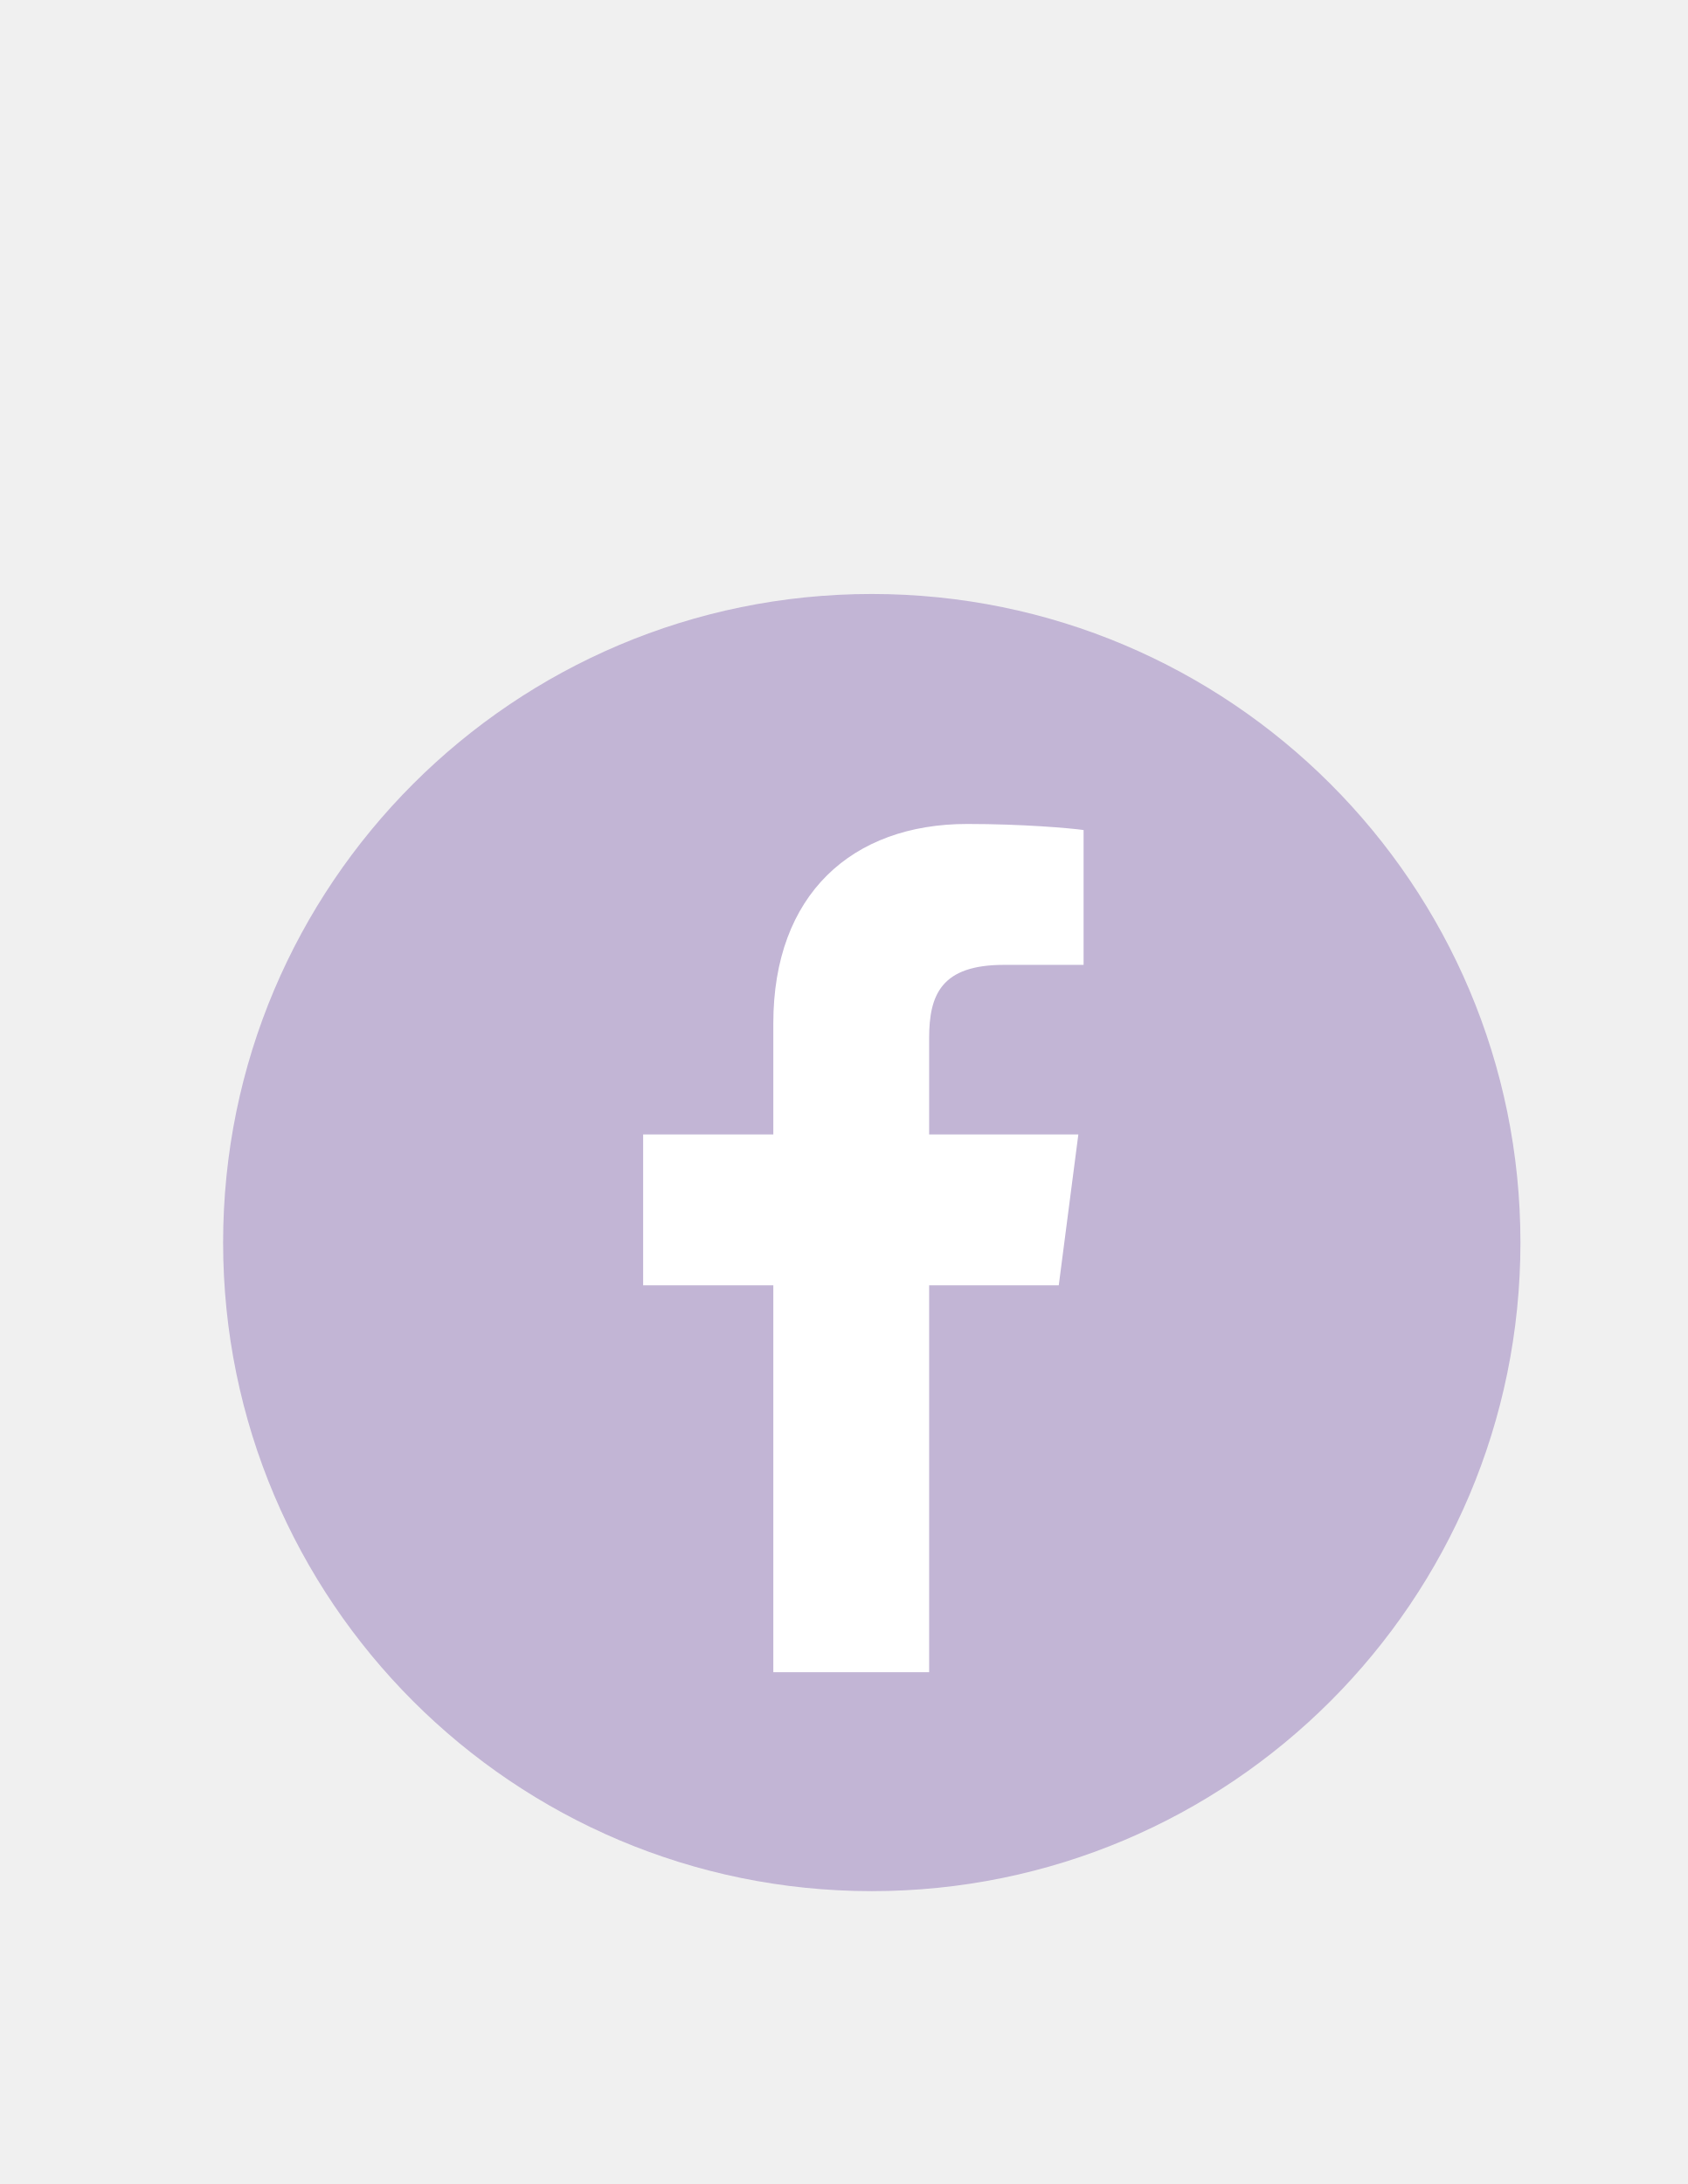
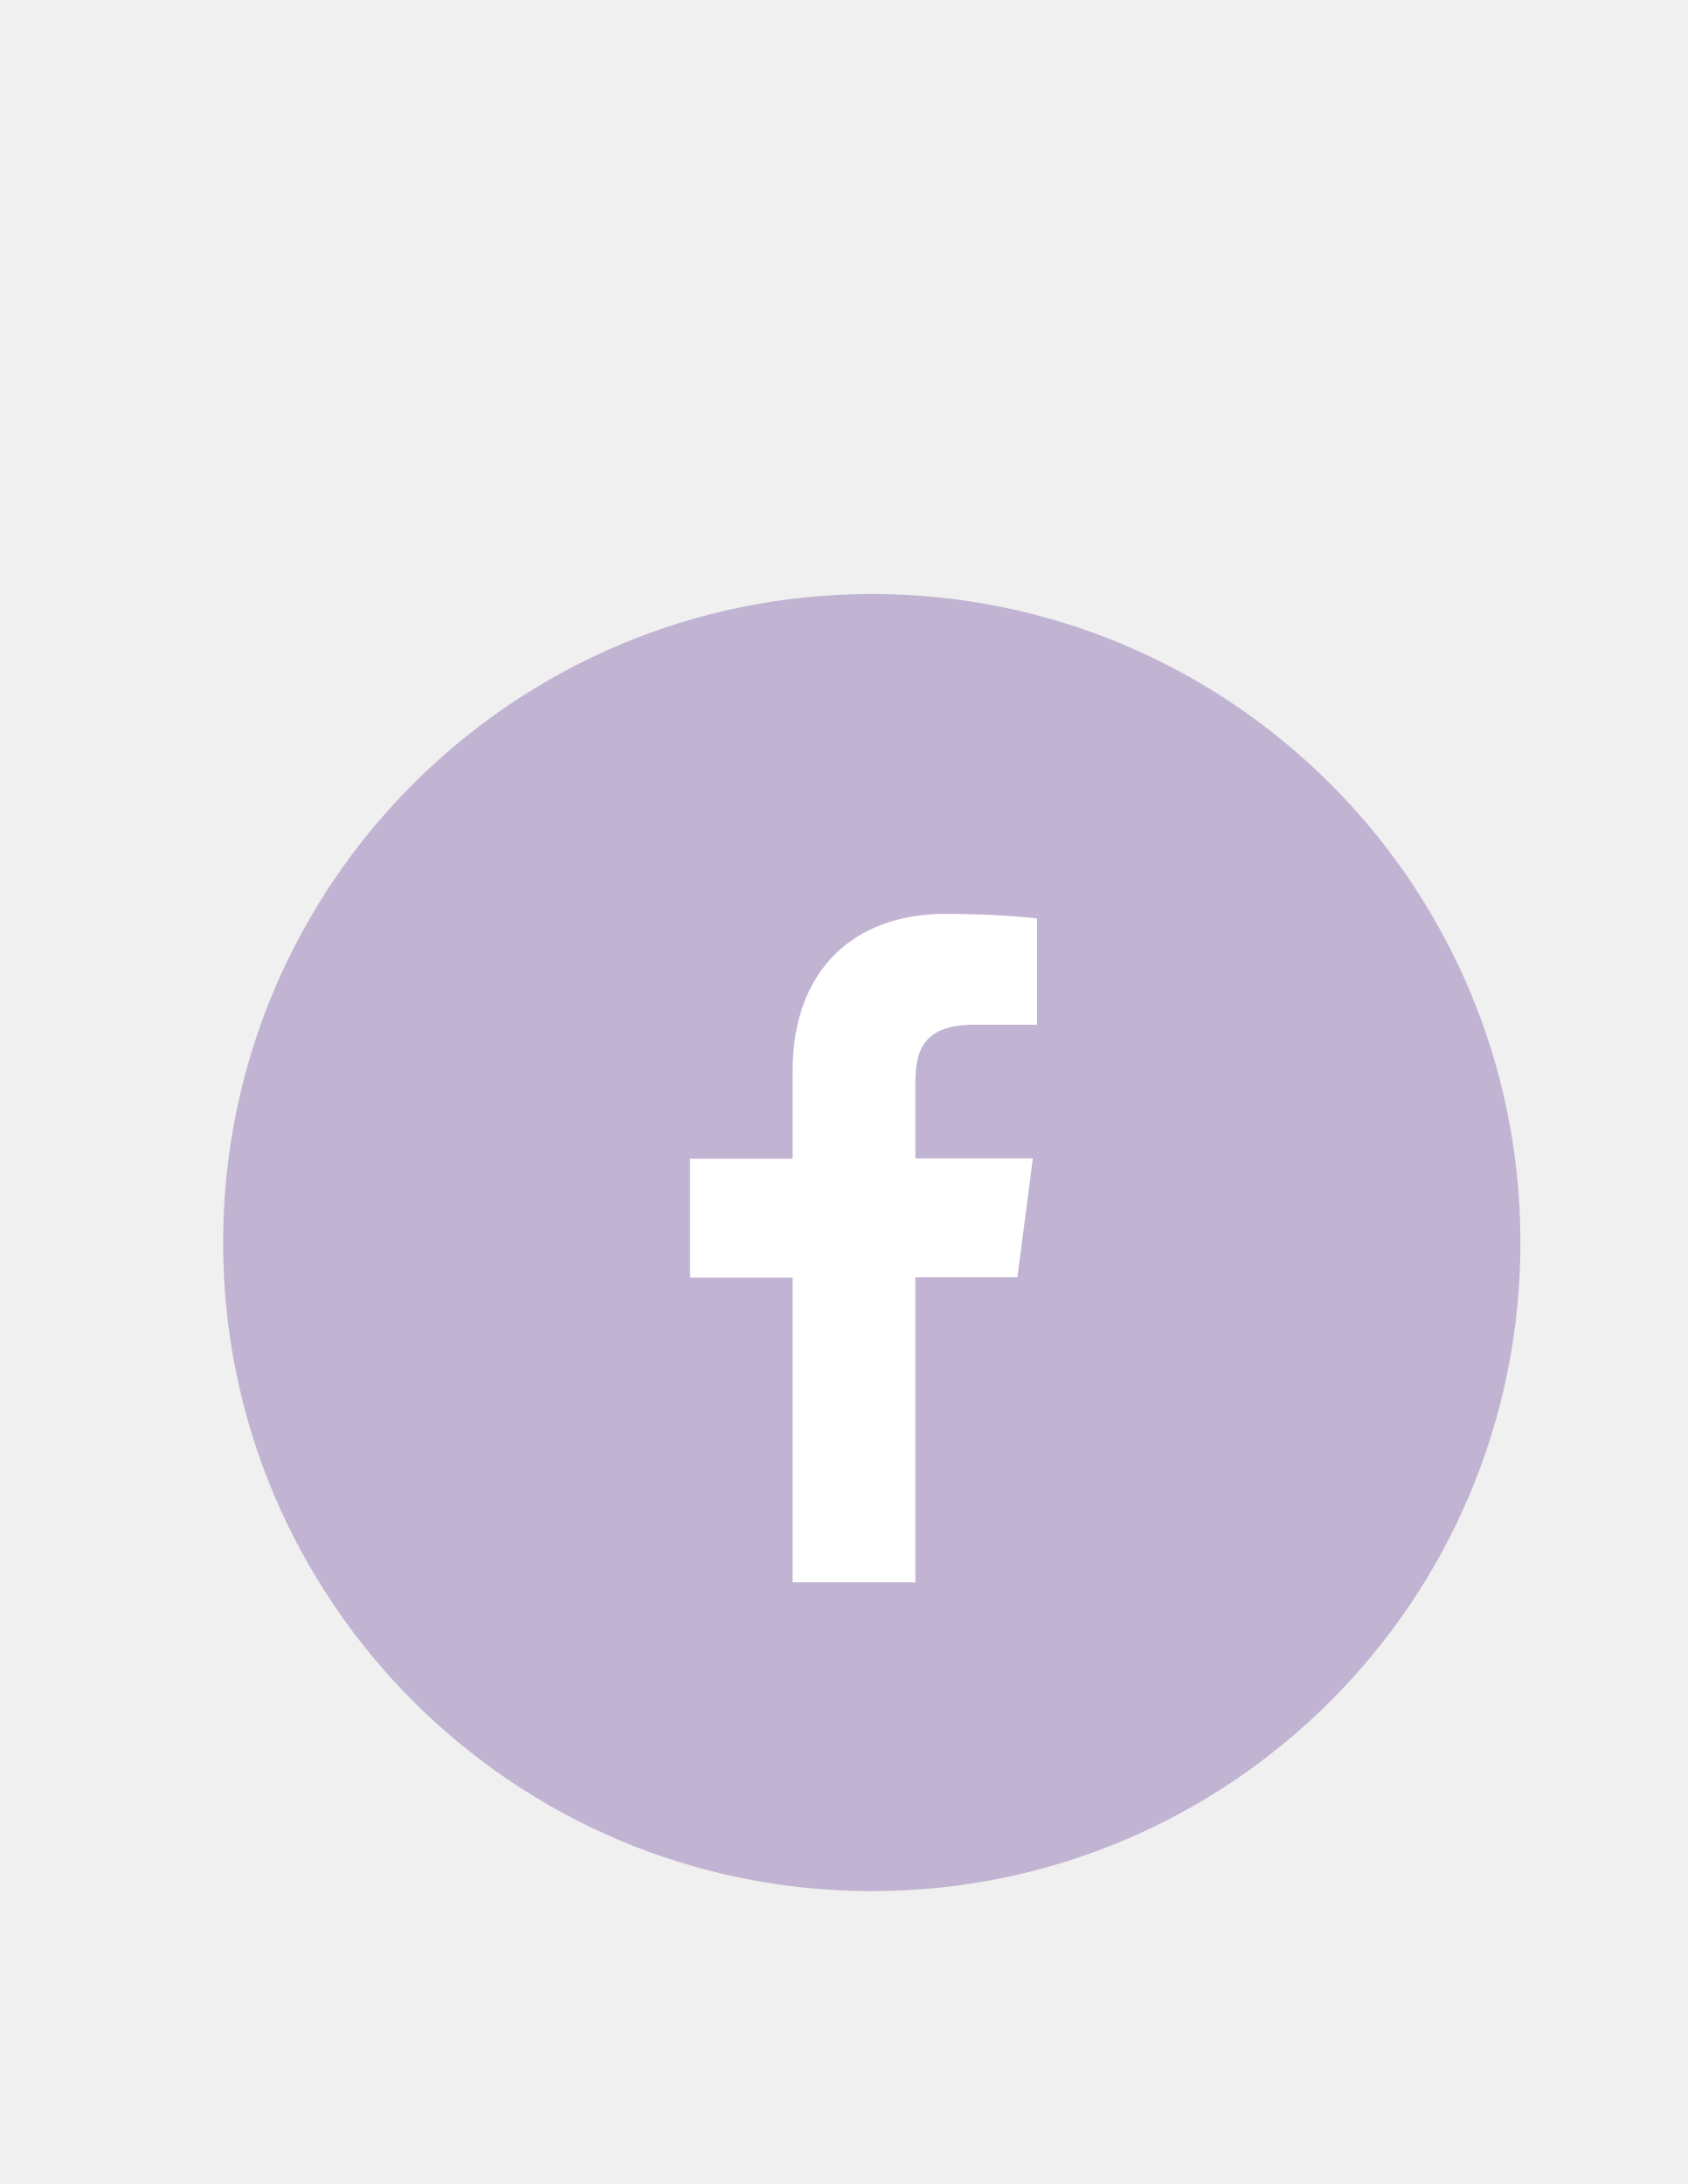
<svg xmlns="http://www.w3.org/2000/svg" version="1.1" id="Layer_1" x="0px" y="0px" viewBox="0 0 612 792" enable-background="new 0 0 612 792" xml:space="preserve">
  <g id="Layer_2" display="none">
    <rect x="-50.6" y="310" display="inline" fill="none" stroke="#000000" stroke-width="0.326" stroke-miterlimit="10" width="2665.5" height="199.8" />
  </g>
-   <g id="Layer_1_1_">
-     <circle fill="#C2B5D5" cx="316.1" cy="450.6" r="235.2" />
-     <path fill="#FFFFFF" d="M383.9,466.1l7.1-54.7h-54.1v-34.9c0-15.8,4.4-26.6,27.1-26.6l28.9,0v-48.9c-5-0.7-22.2-2.2-42.2-2.2   c-41.7,0-70.3,25.5-70.3,72.3v40.3h-47.2v54.7h47.2v140.3h56.5V466.1H383.9z" />
+   <g id="Layer_1_2_">
+     <circle fill="#C1B4D3" cx="316.1" cy="450.6" r="235.2" />
+     <path fill="#FFFFFF" d="M368.9,463.2l5.6-43.1h-42.6v-27.5c0-12.4,3.5-21,21.4-21H376v-38.5c-3.9-0.6-17.5-1.7-33.2-1.7   c-32.9,0-55.4,20.1-55.4,57v31.8h-37.2v43.1h37.2v110.5h44.5V463.2H368.9z" />
  </g>
</svg>
